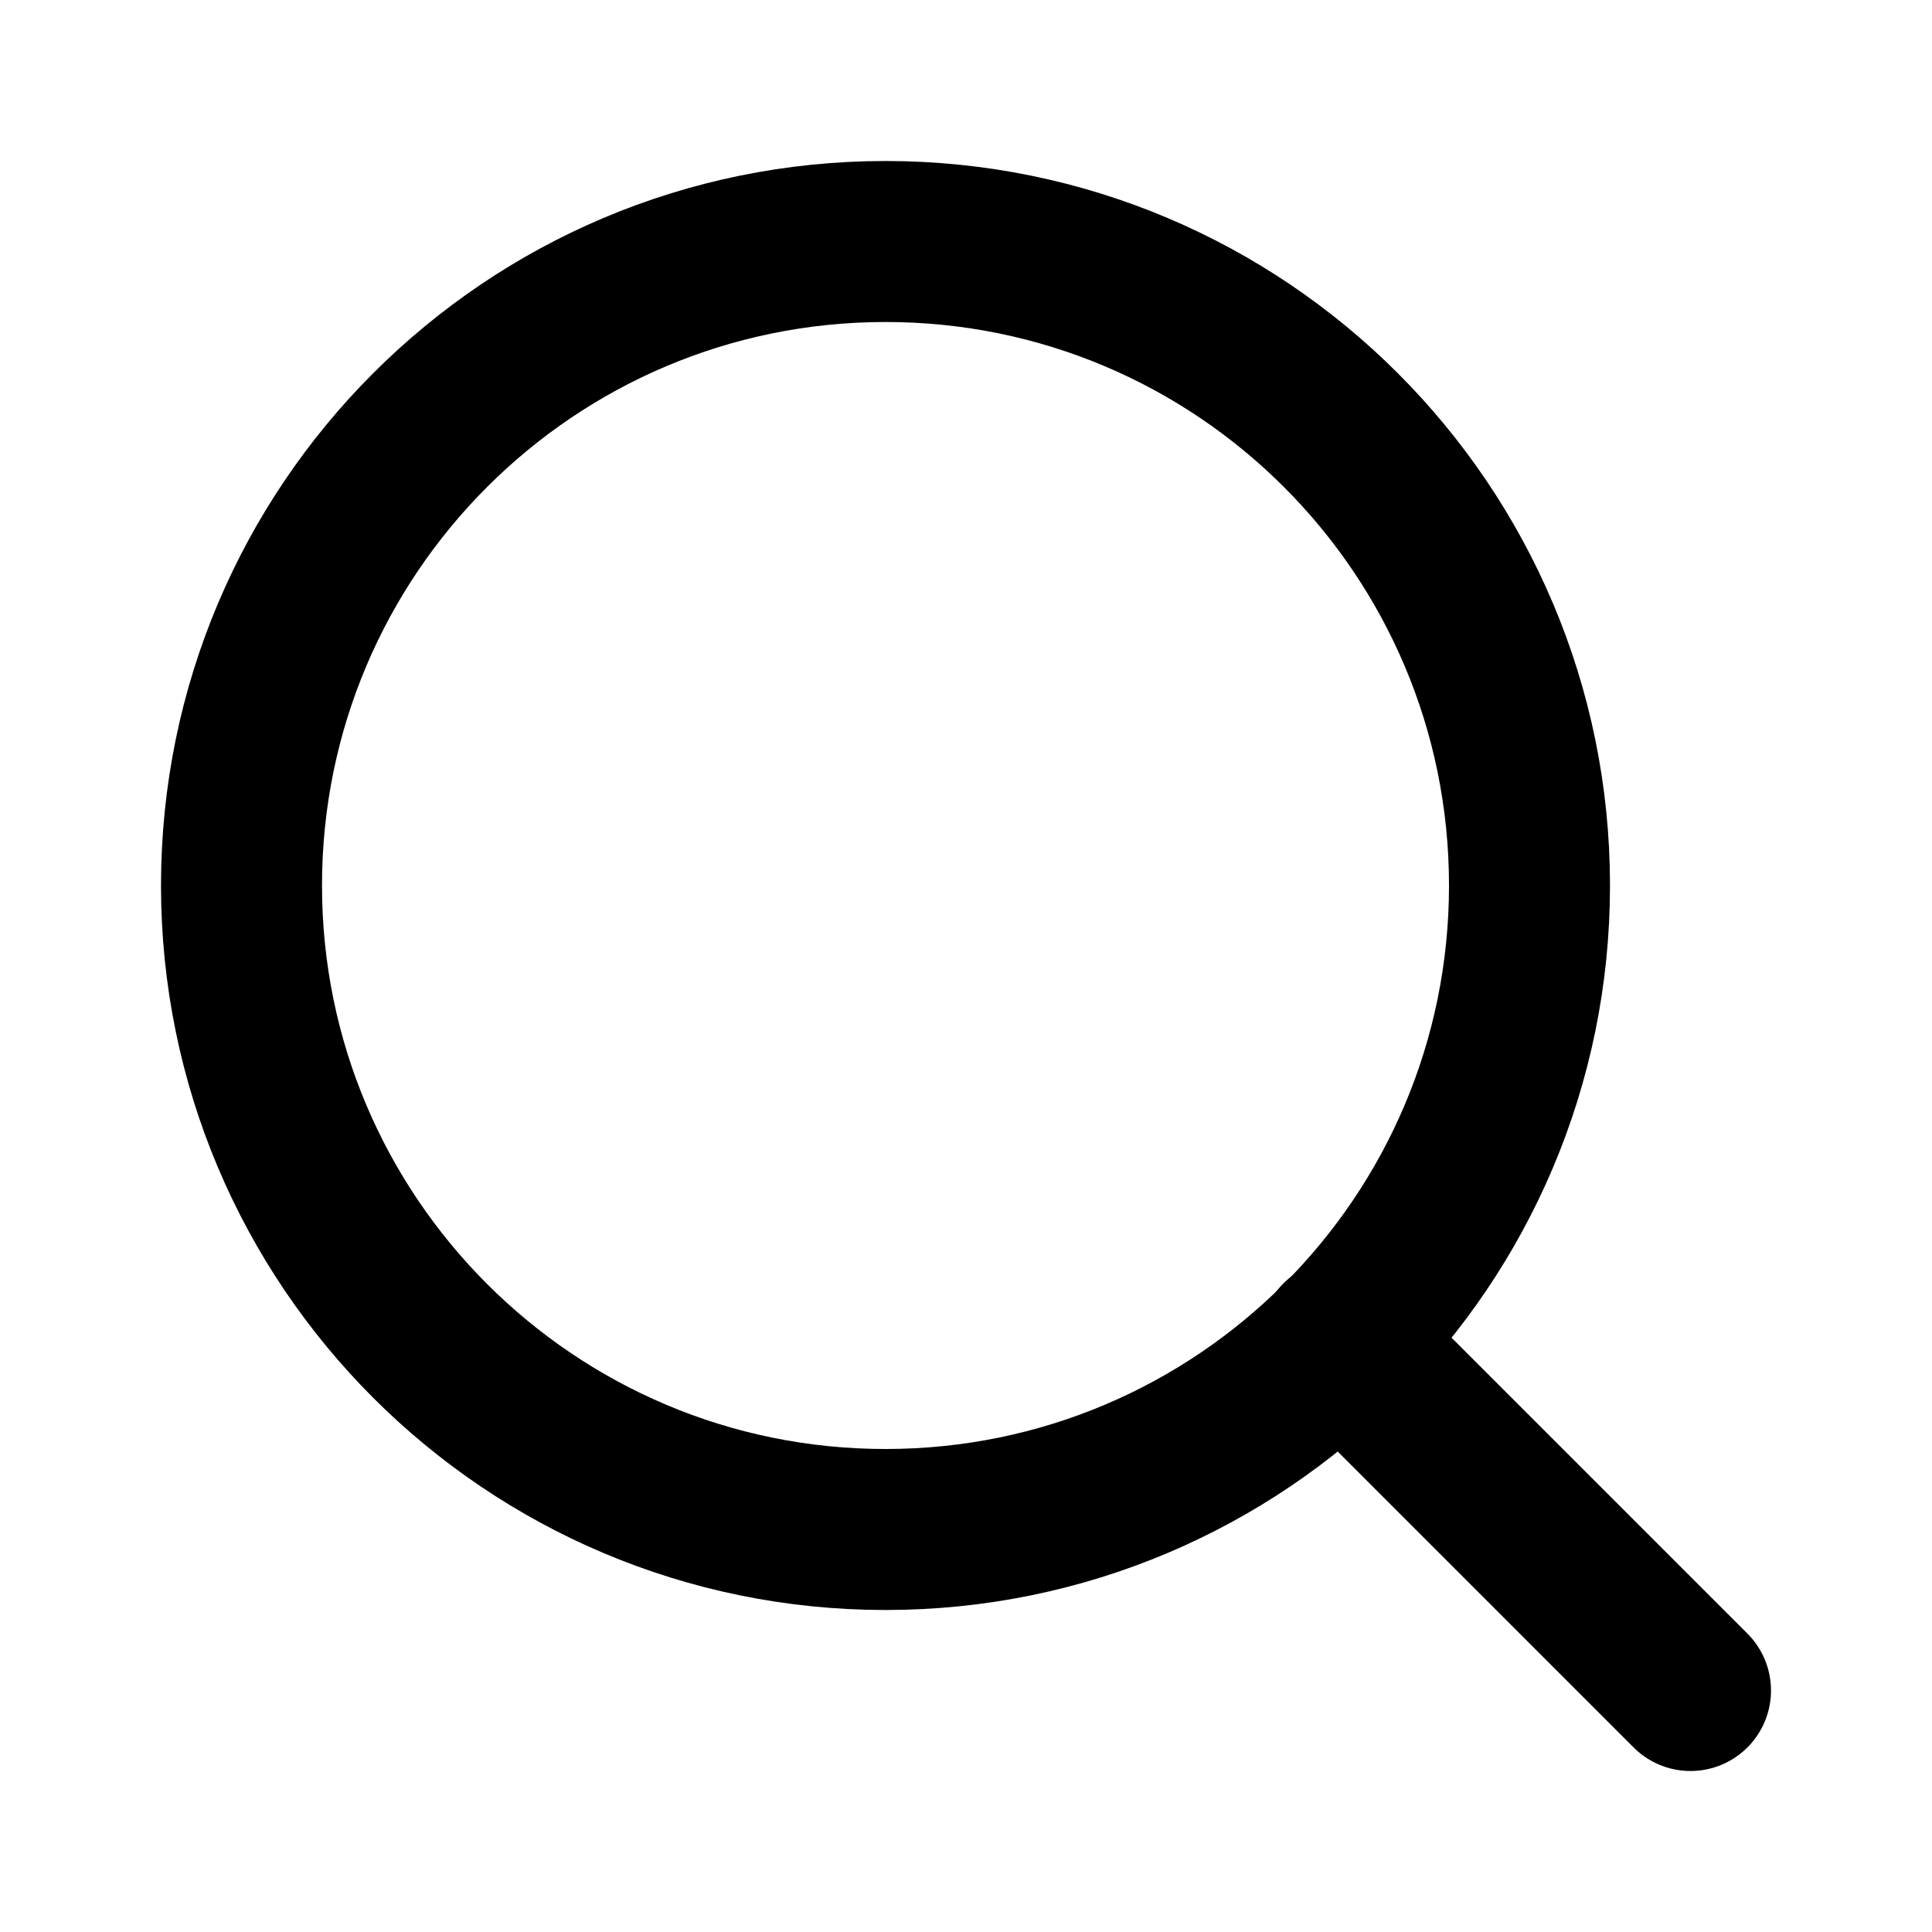
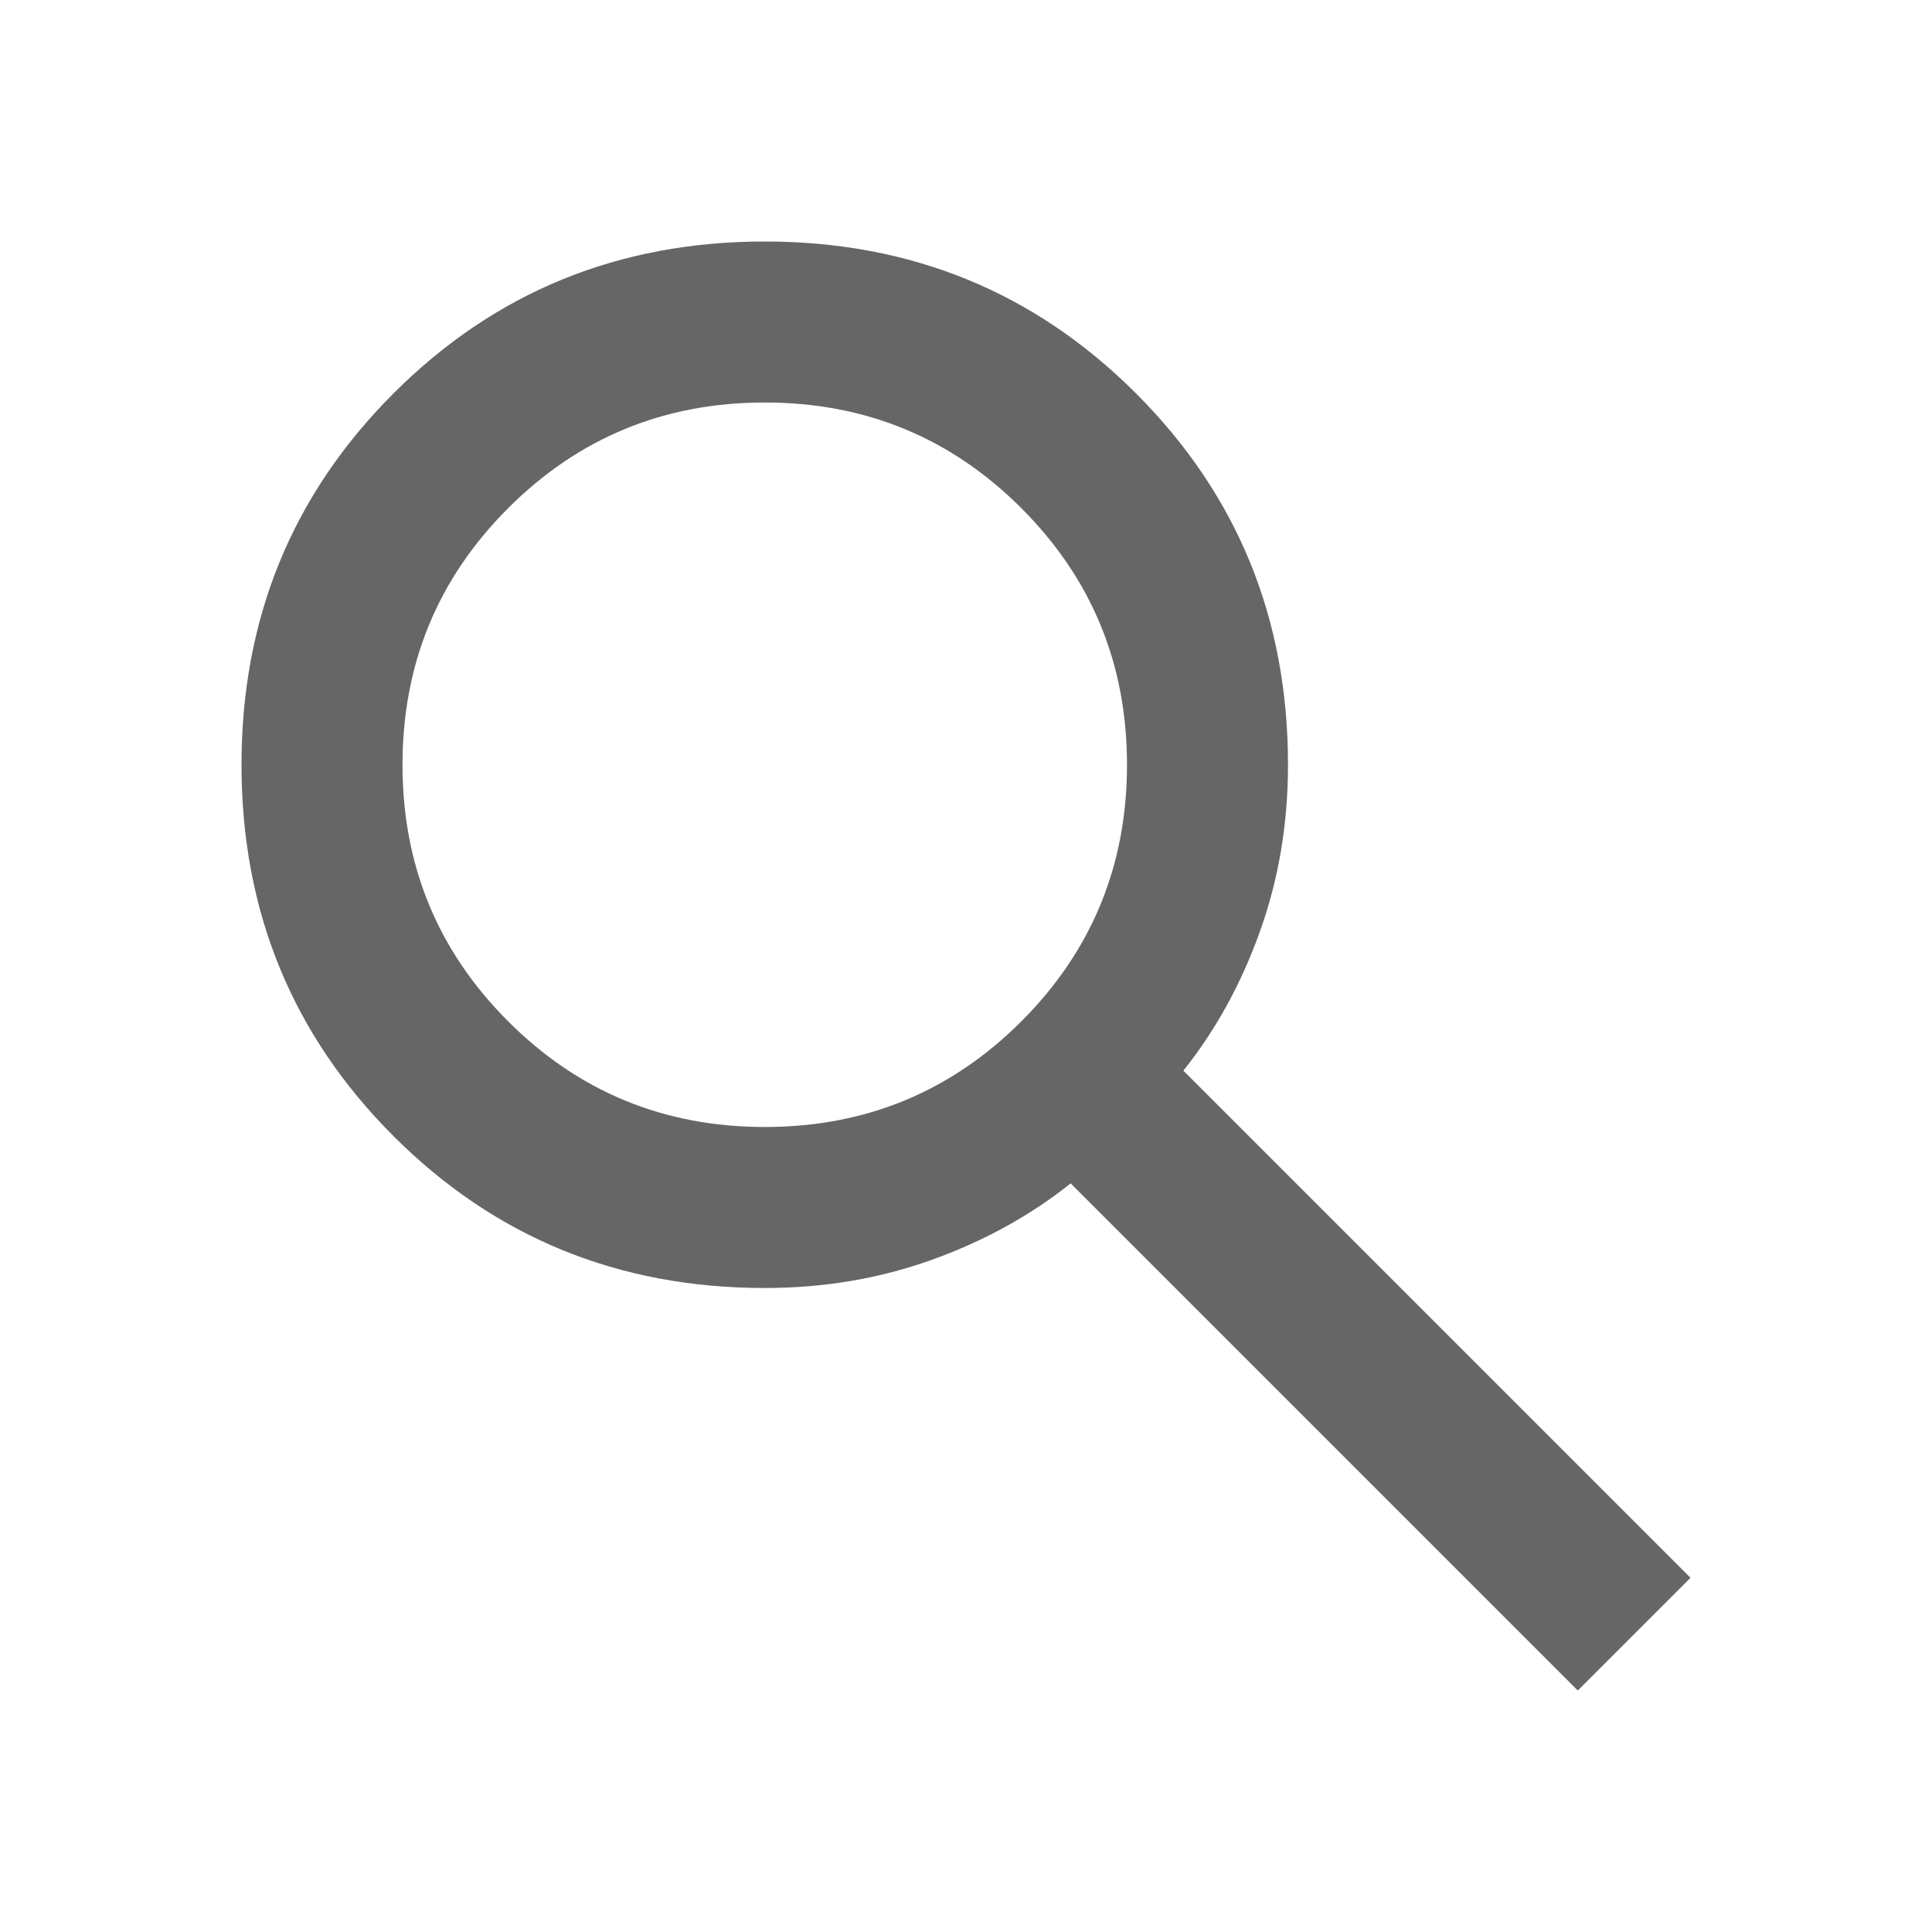
- <svg xmlns="http://www.w3.org/2000/svg" width="24" height="24" viewBox="0 0 24 24" fill="none" stroke="currentColor" stroke-width="2" stroke-linecap="round" stroke-linejoin="round" class="feather feather-search">
-   <circle cx="11" cy="11" r="8" />
-   <line x1="21" y1="21" x2="16.65" y2="16.65" />
+ <svg xmlns="http://www.w3.org/2000/svg" height="24px" viewBox="0 -960 960 960" width="24px" fill="#666666">
+   <path d="M784-120 532-372q-30 24-69 38t-83 14q-109 0-184.5-75.5T120-580q0-109 75.5-184.5T380-840q109 0 184.5 75.5T640-580q0 44-14 83t-38 69l252 252-56 56ZM380-400q75 0 127.5-52.5T560-580q0-75-52.5-127.5T380-760q-75 0-127.5 52.5T200-580q0 75 52.5 127.5T380-400Z" />
</svg>
